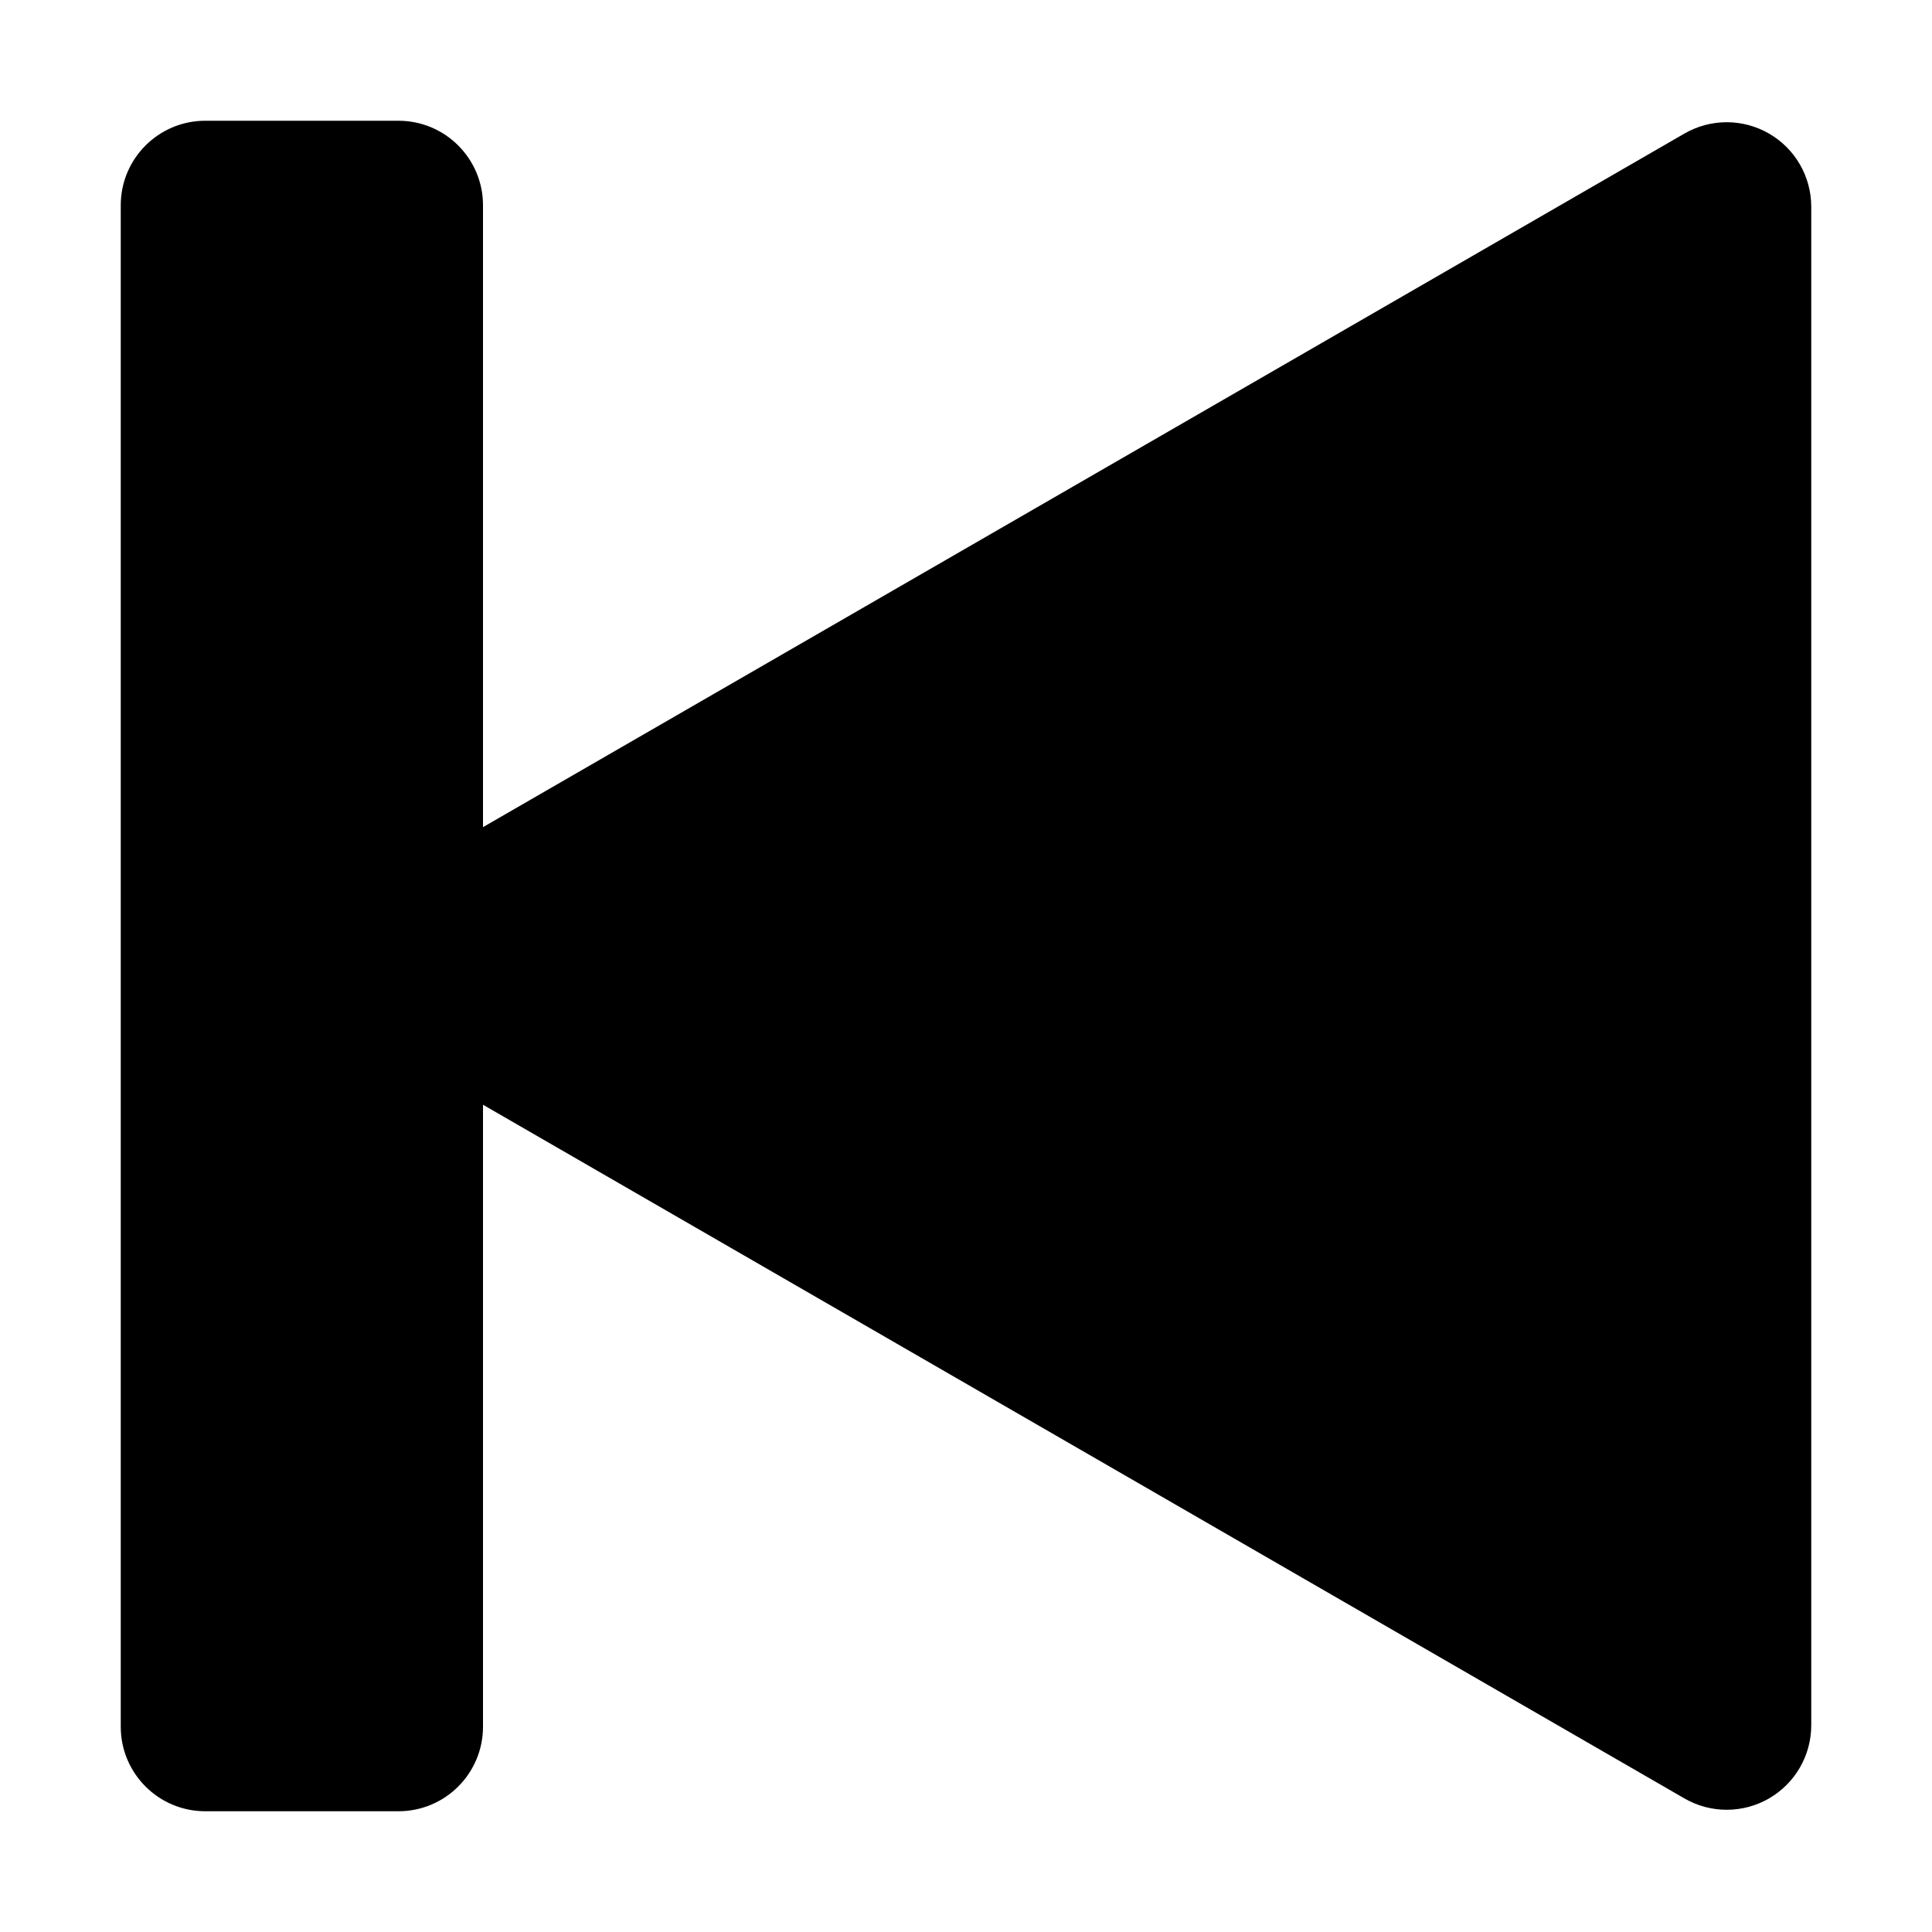
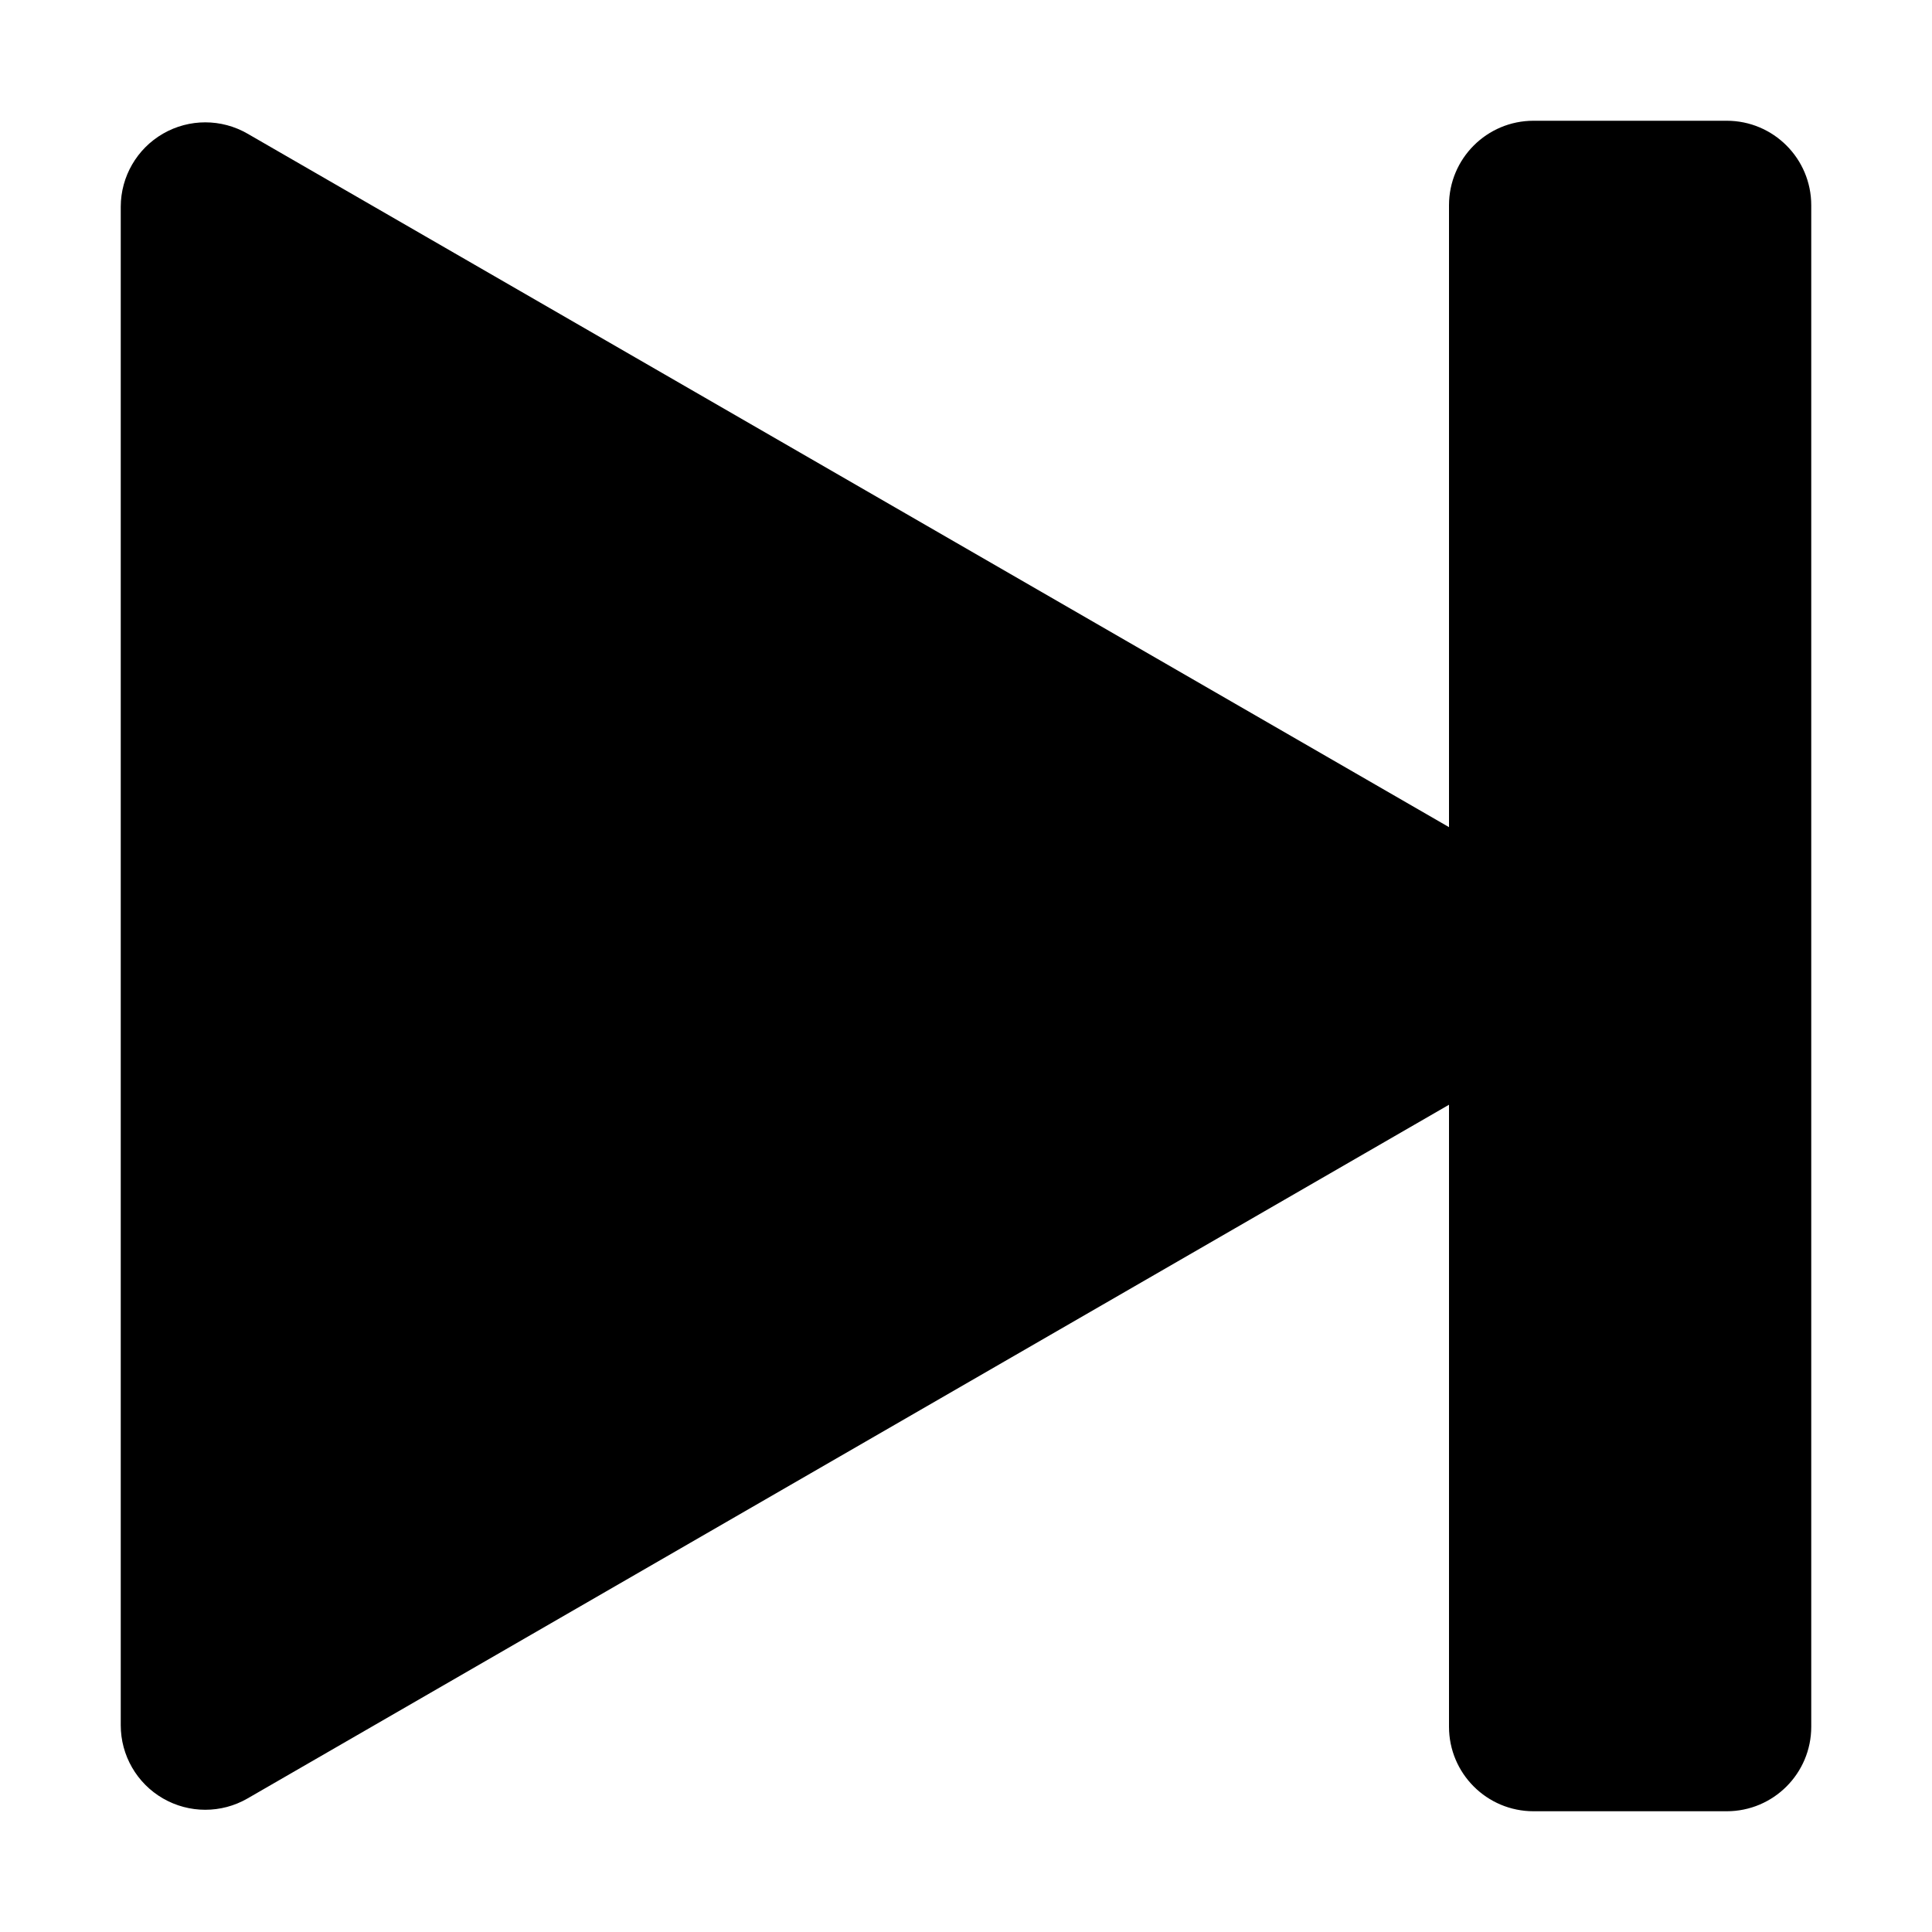
<svg data-encore-id="icon" role="img" aria-hidden="true" viewBox="0 0 16 16" class="Svg-sc-ytk21e-0 kPpCsU">
-   <path d="M3.3 1a.7.7 0 0 1 .7.7v5.15l9.95-5.744a.7.7 0 0 1 1.05.606v12.575a.7.7 0 0 1-1.05.607L4 9.149V14.3a.7.7 0 0 1-.7.7H1.7a.7.7 0 0 1-.7-.7V1.7a.7.7 0 0 1 .7-.7h1.6z" />
+   <path d="M12.7 1a.7.7 0 0 0-.7.7v5.15L2.05 1.107A.7.7 0 0 0 1 1.712v12.575a.7.7 0 0 0 1.05.607L12 9.149V14.3a.7.7 0 0 0 .7.7h1.6a.7.7 0 0 0 .7-.7V1.7a.7.7 0 0 0-.7-.7h-1.6z" />
</svg>
